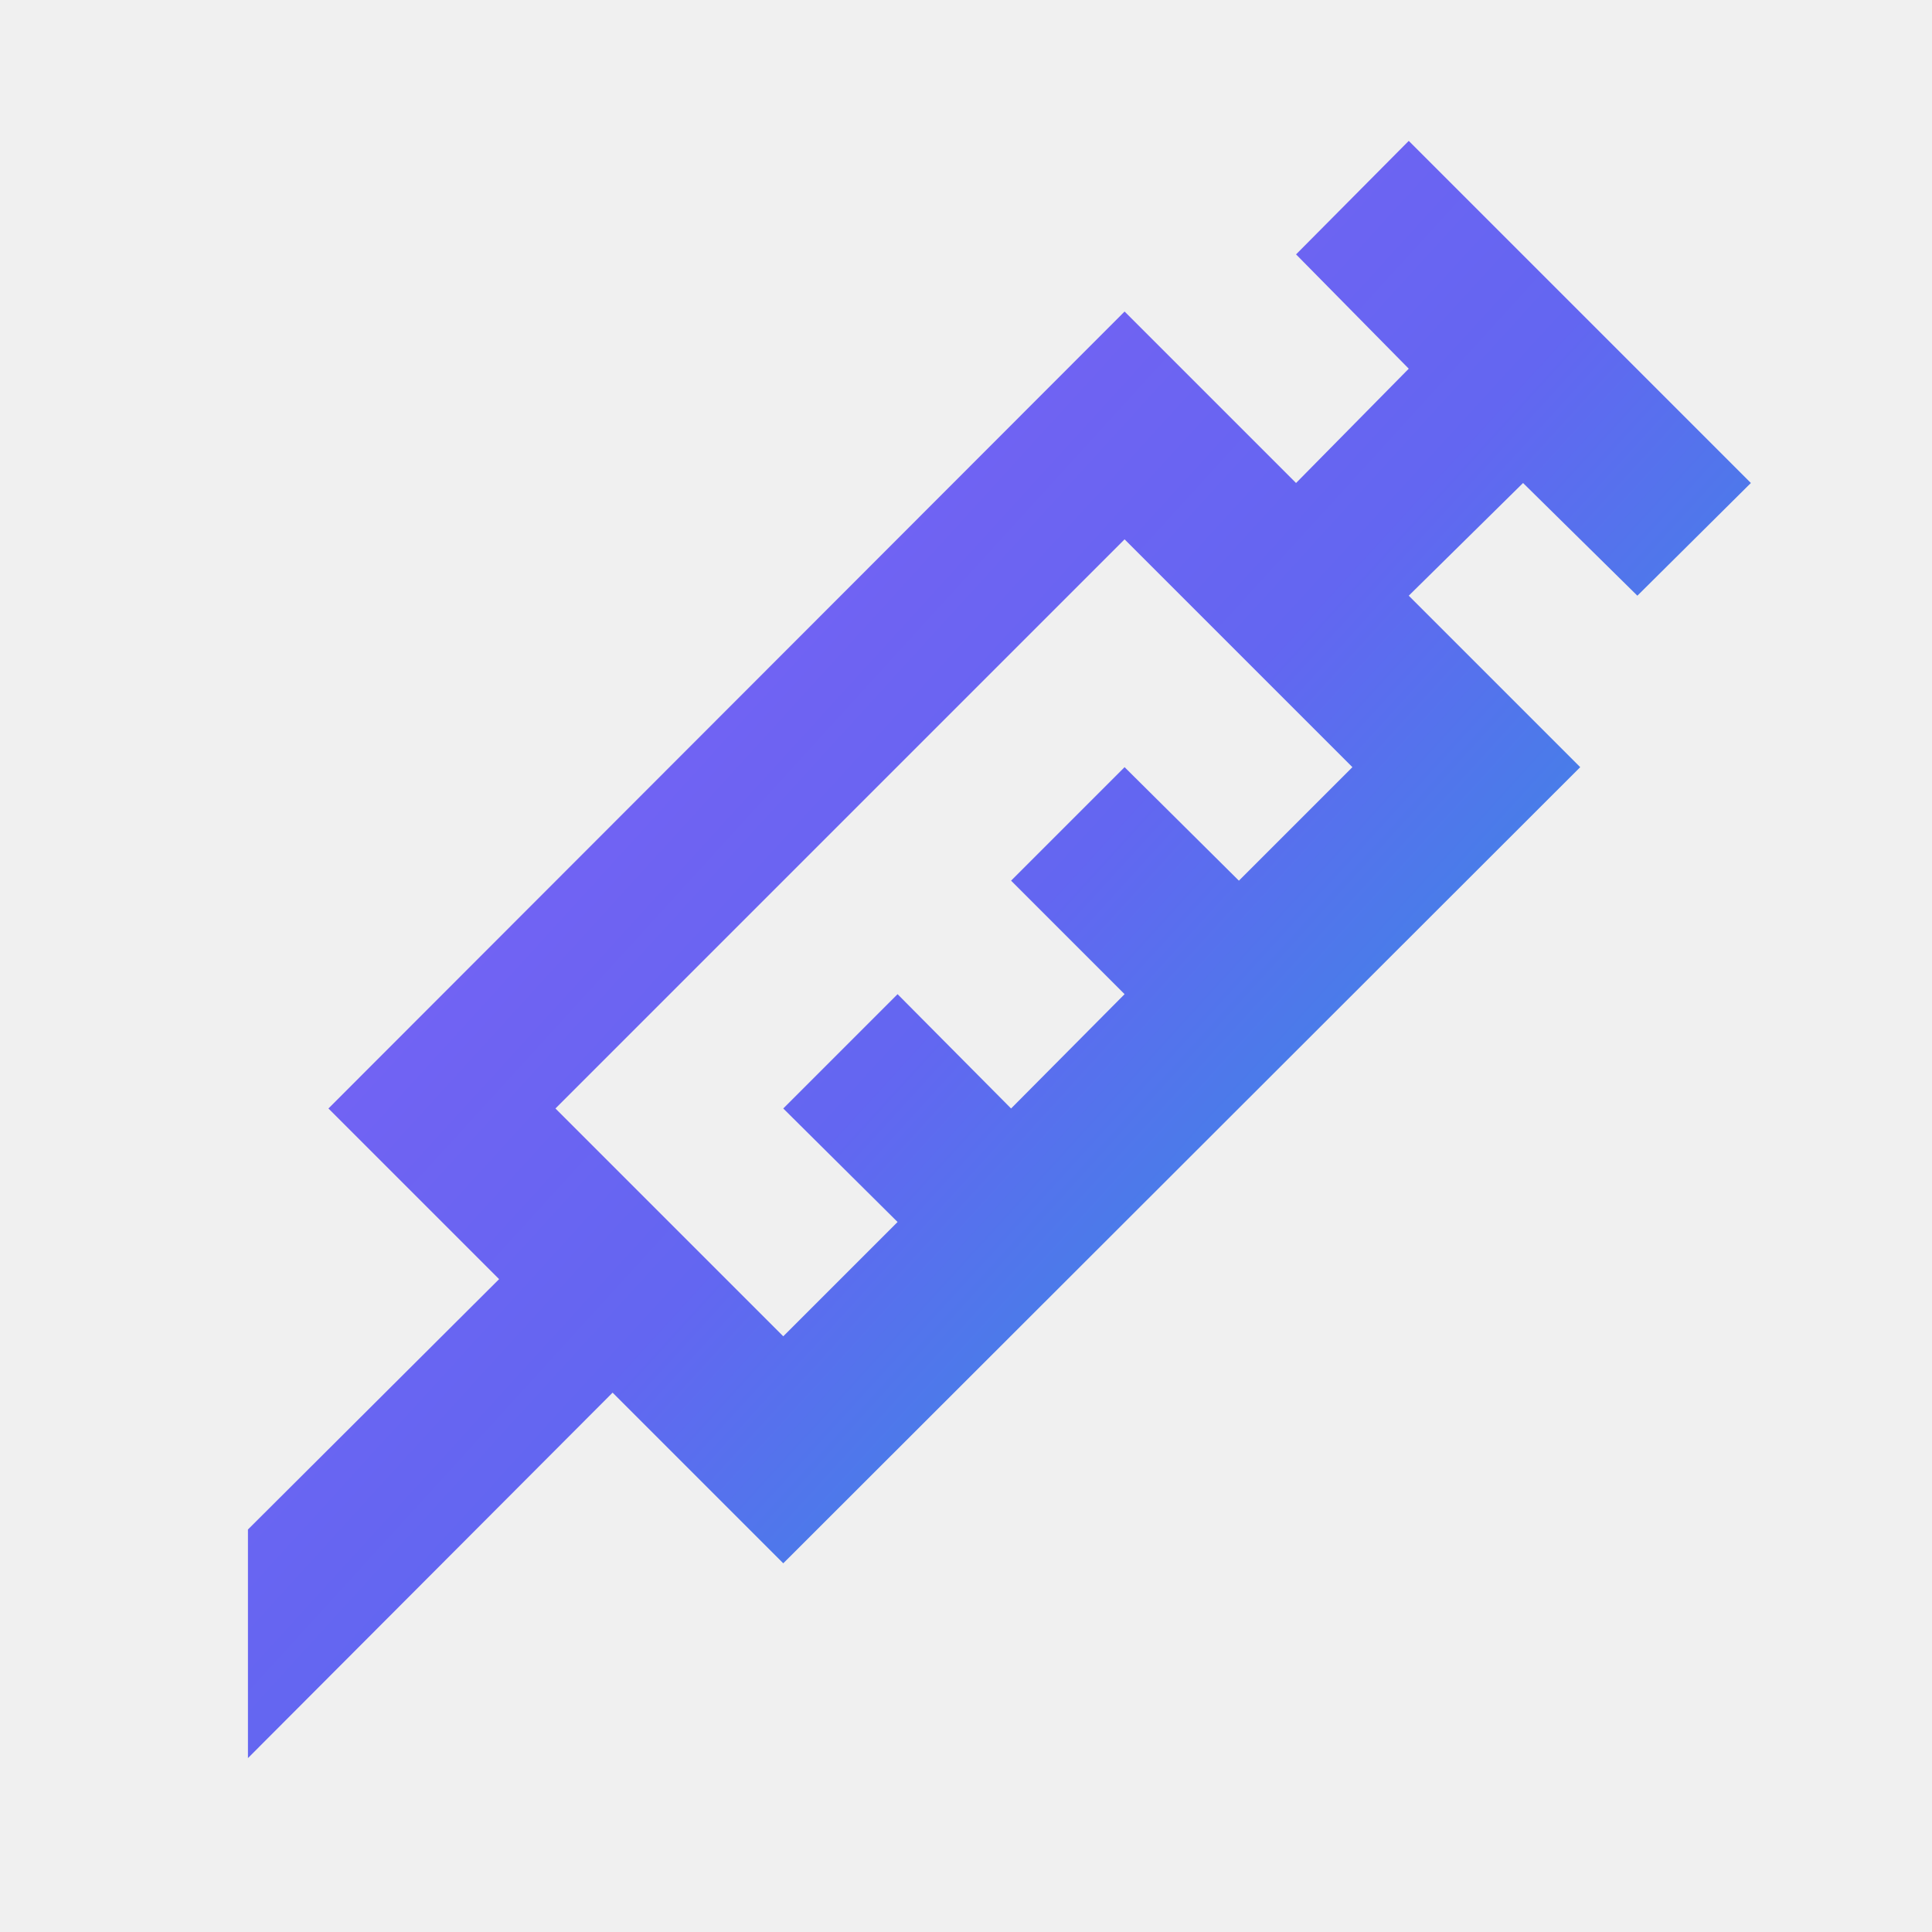
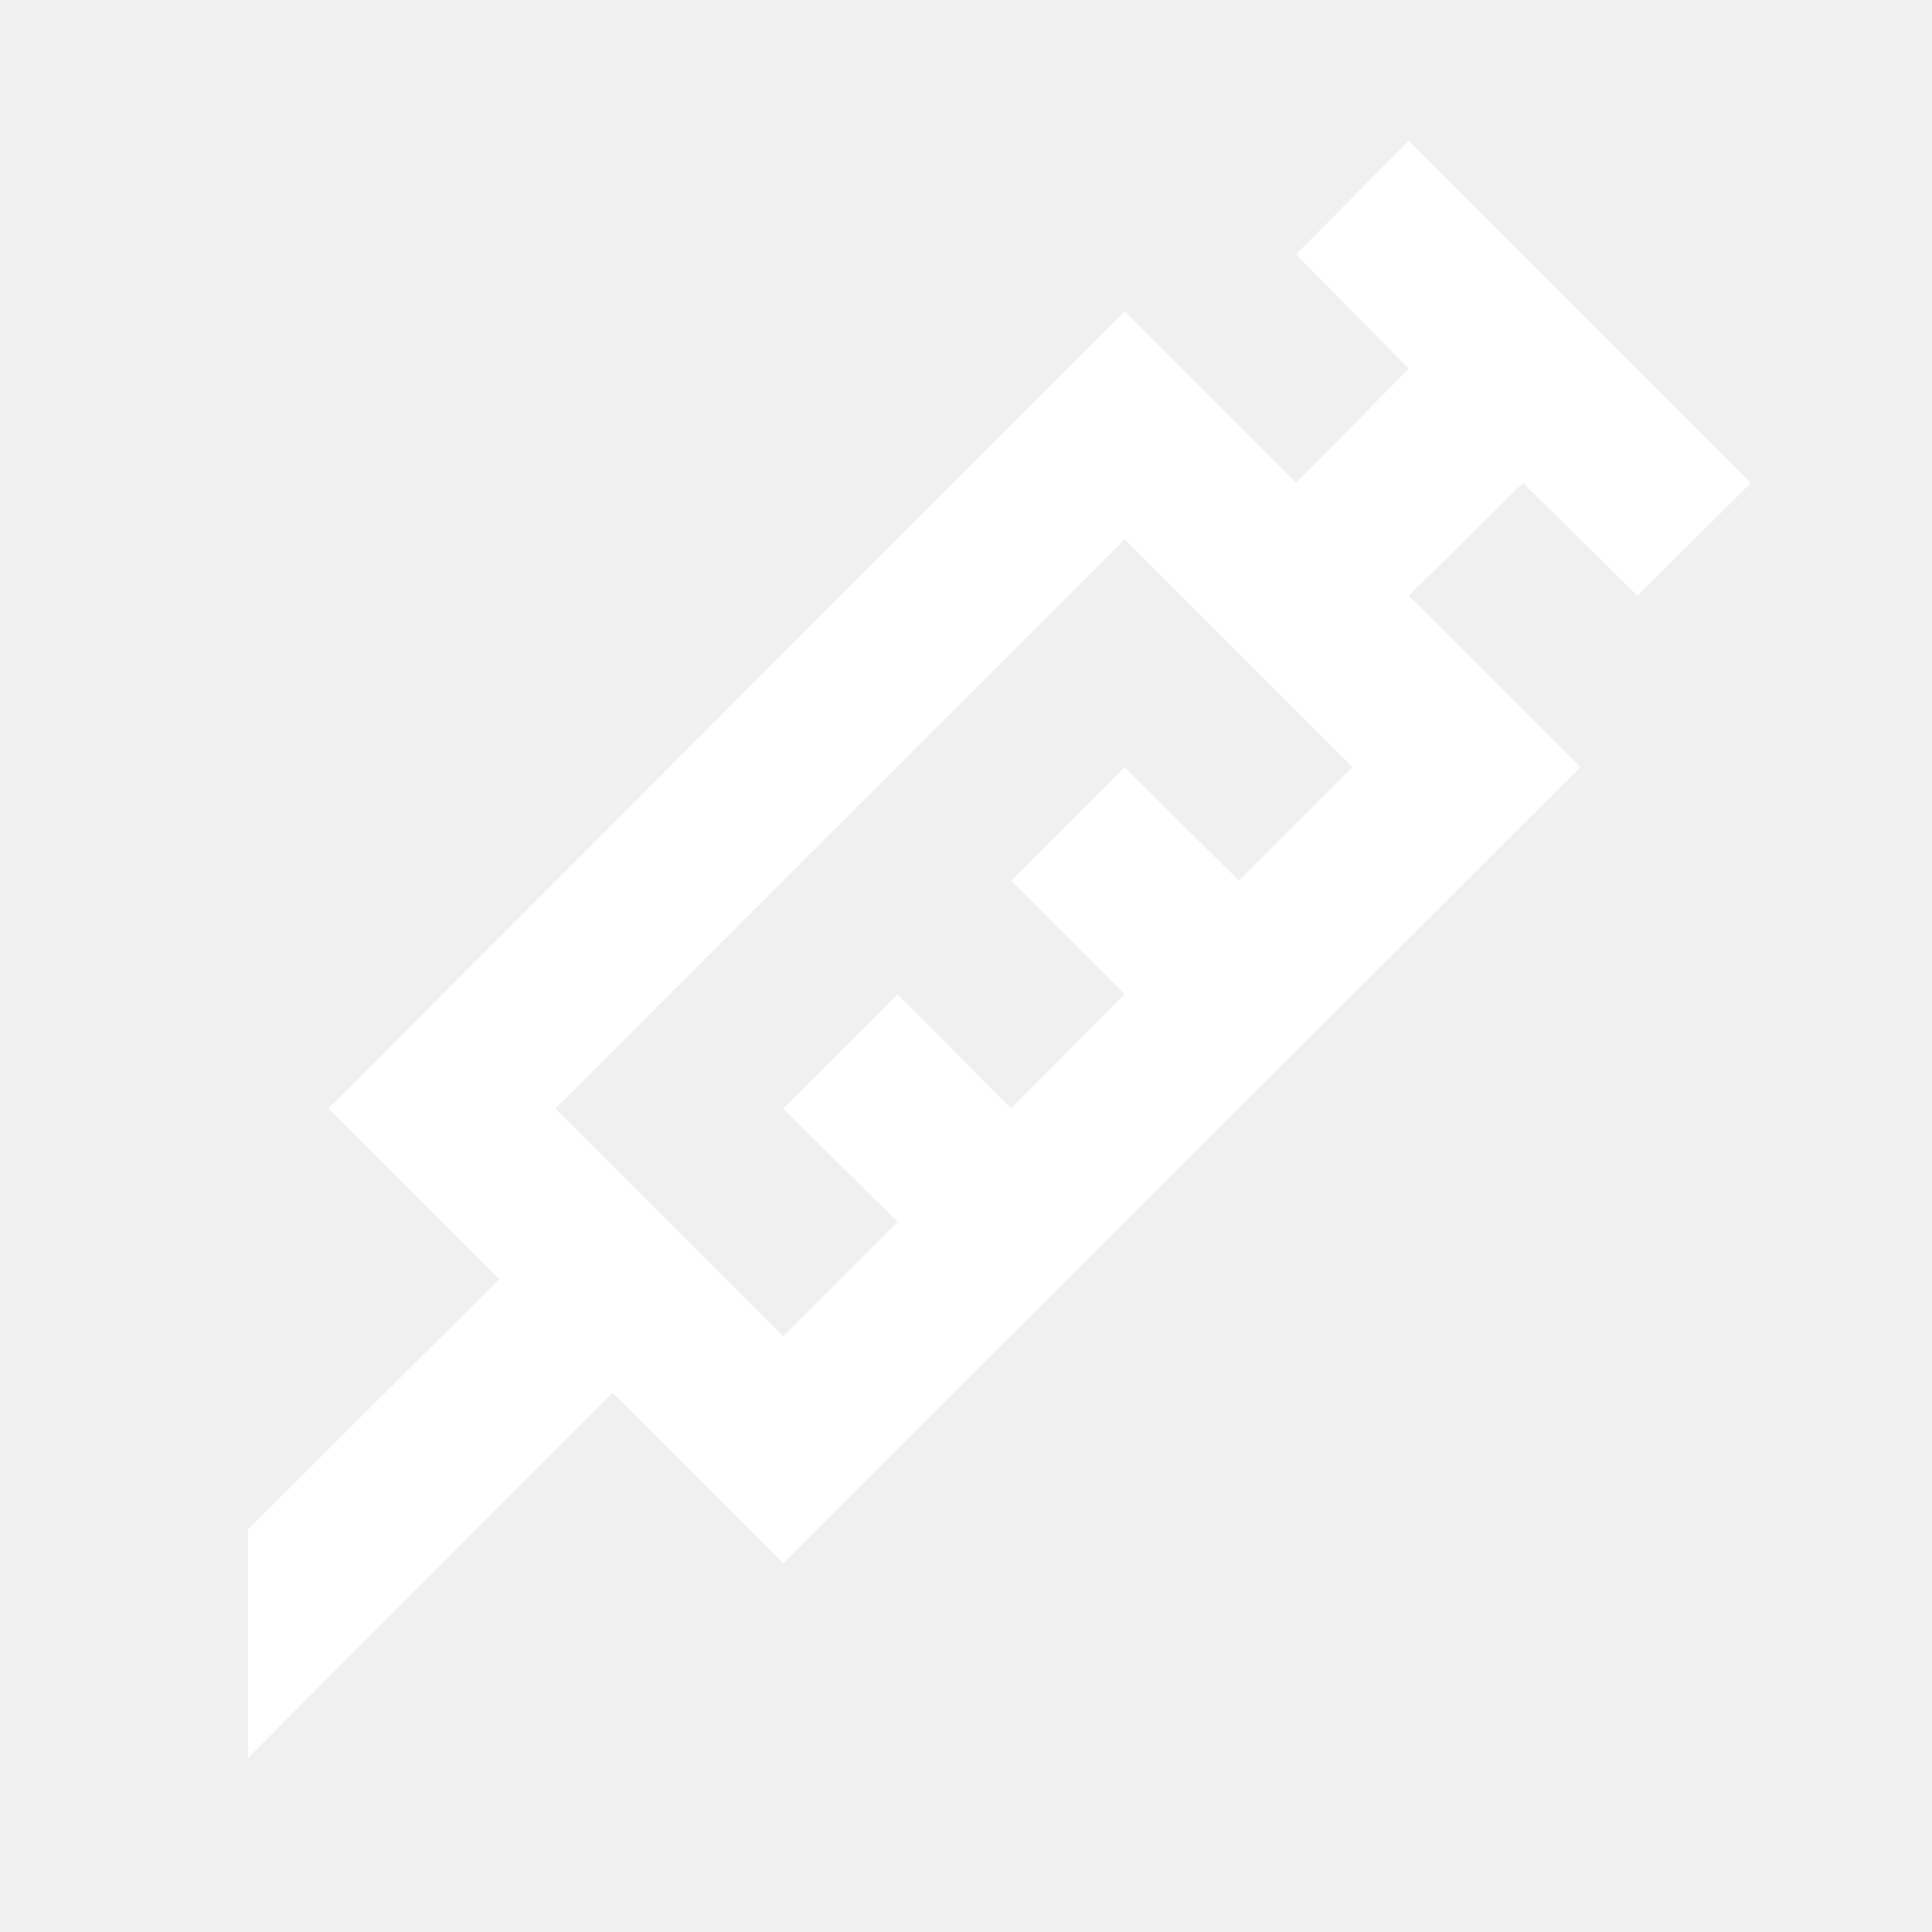
<svg xmlns="http://www.w3.org/2000/svg" width="32" height="32" viewBox="0 0 24 24">
-   <defs>
-     <linearGradient id="icon-gradient" x1="0%" y1="0%" x2="100%" y2="100%">
-       <stop offset="0%" style="stop-color:#8B5CF6;stop-opacity:1" />
-       <stop offset="50%" style="stop-color:#6366F1;stop-opacity:1" />
-       <stop offset="100%" style="stop-color:#06B6D4;stop-opacity:1" />
-     </linearGradient>
-   </defs>
-   <path fill="url(#icon-gradient)" d="m11.15 15.18l-1.42-1.41l1.42-1.42l1.41 1.42l1.41-1.42l-1.41-1.41l1.41-1.41l1.42 1.41l1.41-1.41l-2.83-2.83l-7.07 7.07l2.83 2.83zM3.08 19l3.12-3.11l-2.12-2.12l9.89-9.9L16.1 6l1.4-1.42l-1.4-1.42l1.4-1.41L21.75 6l-1.41 1.4L18.92 6L17.5 7.4l2.13 2.13l-9.9 9.89l-2.12-2.12l-4.53 4.54z" />
+   <path fill="#ffffff" d="m11.15 15.18l-1.42-1.41l1.42-1.42l1.41 1.42l1.41-1.42l-1.41-1.41l1.41-1.41l1.42 1.41l1.41-1.41l-2.83-2.83l-7.07 7.07l2.83 2.83zM3.08 19l3.12-3.11l-2.12-2.12l9.89-9.9L16.1 6l1.4-1.42l-1.4-1.42l1.4-1.41L21.75 6l-1.41 1.4L18.92 6L17.5 7.4l2.13 2.13l-9.9 9.89l-2.12-2.12l-4.53 4.54z" />
</svg>
